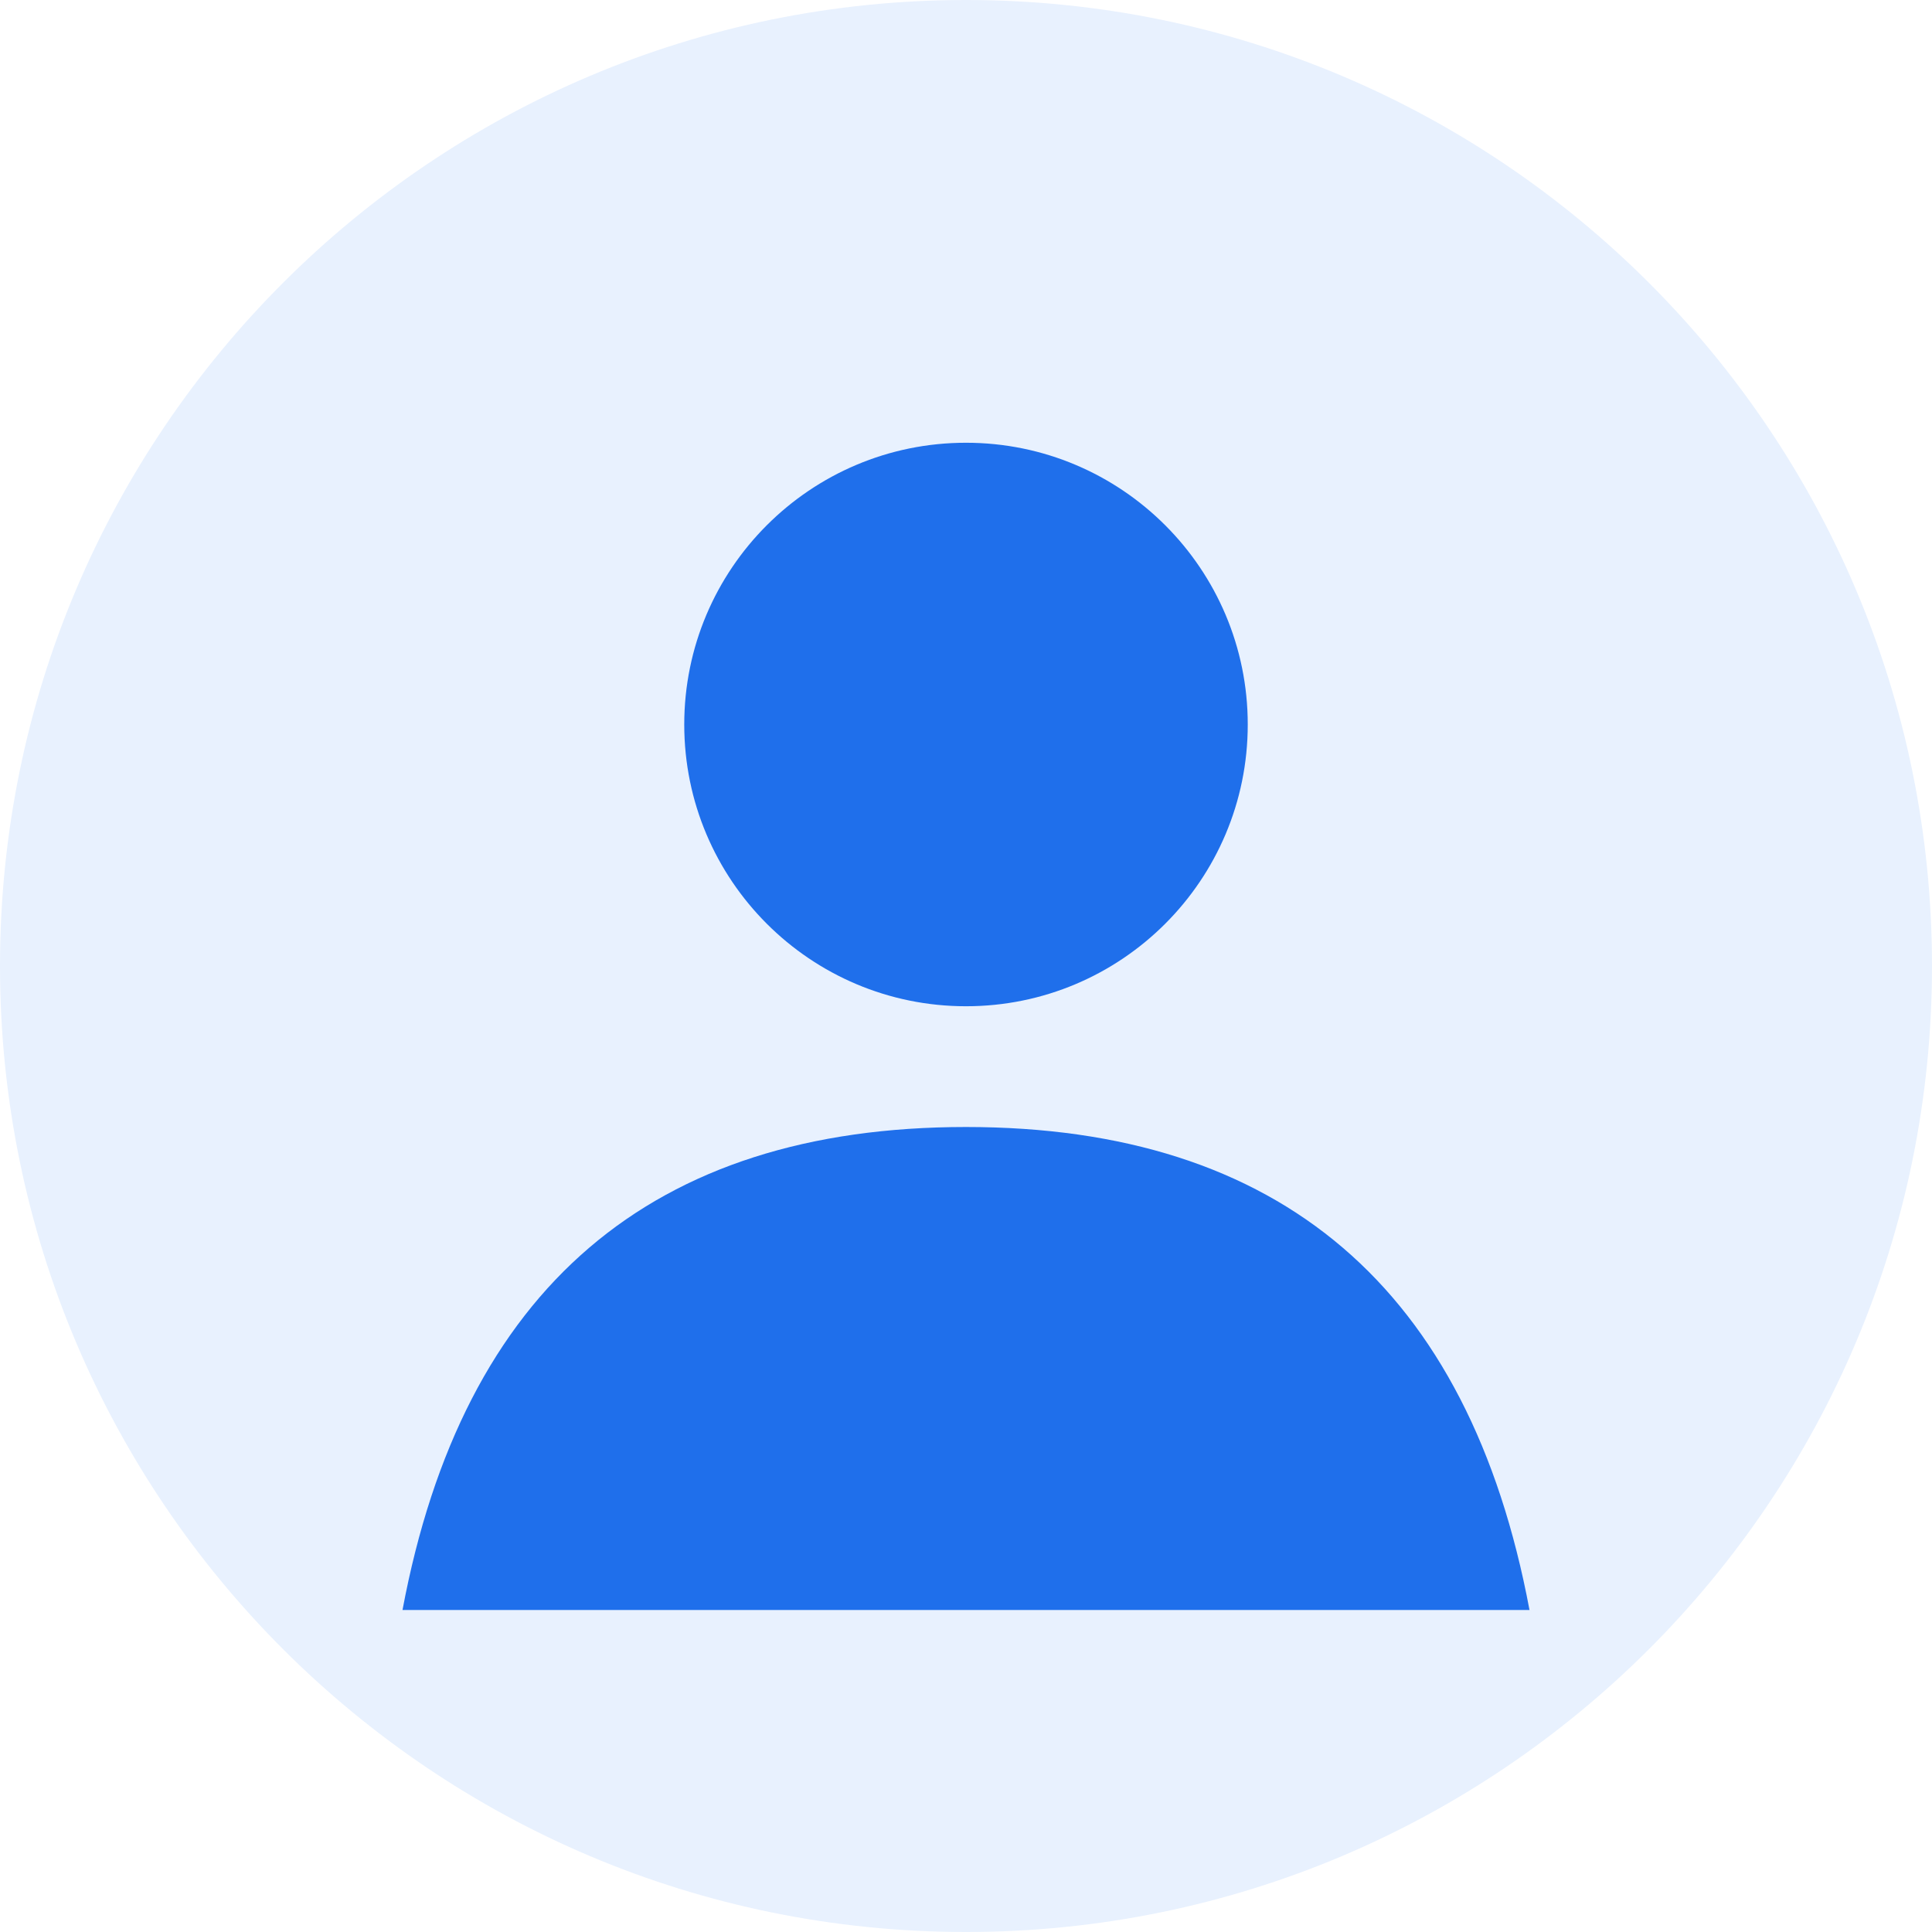
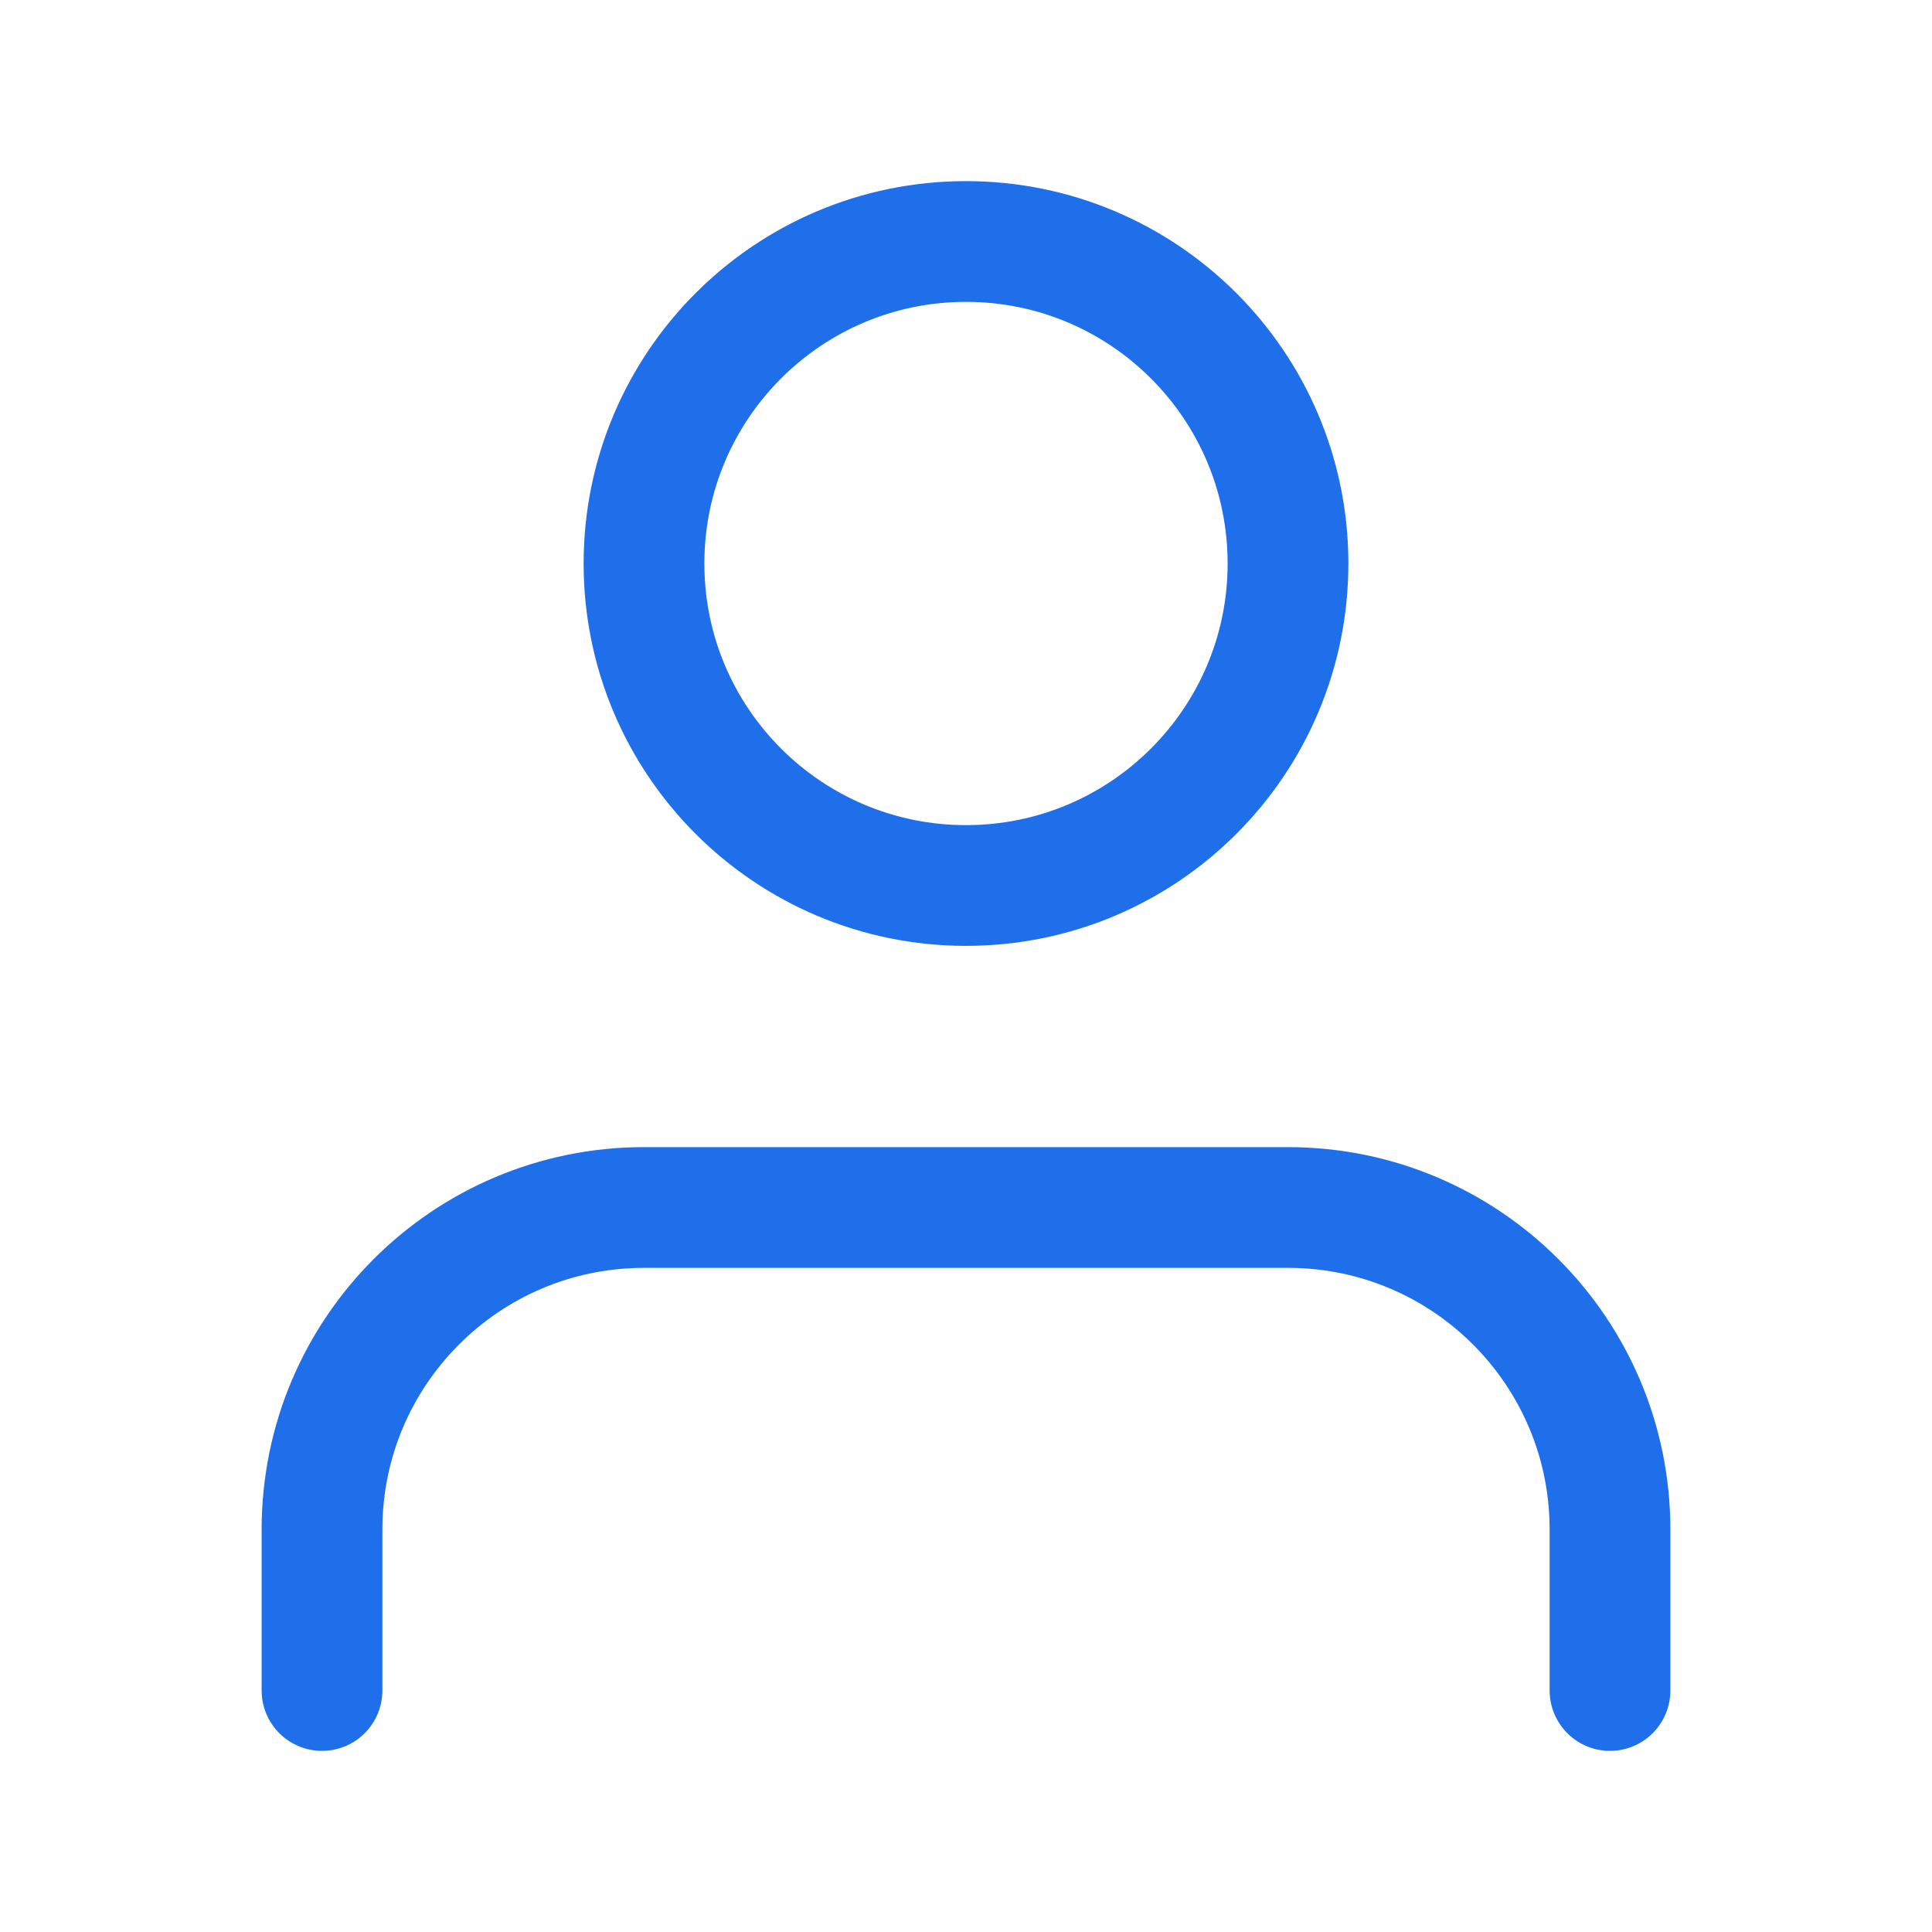
- <svg xmlns="http://www.w3.org/2000/svg" width="48" height="48" viewBox="0 0 48 48">
-   <circle cx="24" cy="24" r="24" fill="#E8F1FE" />
-   <circle cx="24" cy="18" r="7" fill="#1F6FEB" />
-   <path d="M10 40c1.5-8 6.2-12 14-12s12.5 4 14 12" fill="#1F6FEB" />
+ <svg xmlns="http://www.w3.org/2000/svg" width="24" height="24" viewBox="0 0 24 24" fill="none" stroke="#1F6FEB" stroke-width="1.5" stroke-linecap="round" stroke-linejoin="round">
+   <path d="M20 21v-2a4 4 0 0 0-4-4H8a4 4 0 0 0-4 4v2" />
+   <circle cx="12" cy="7" r="4" />
</svg>
